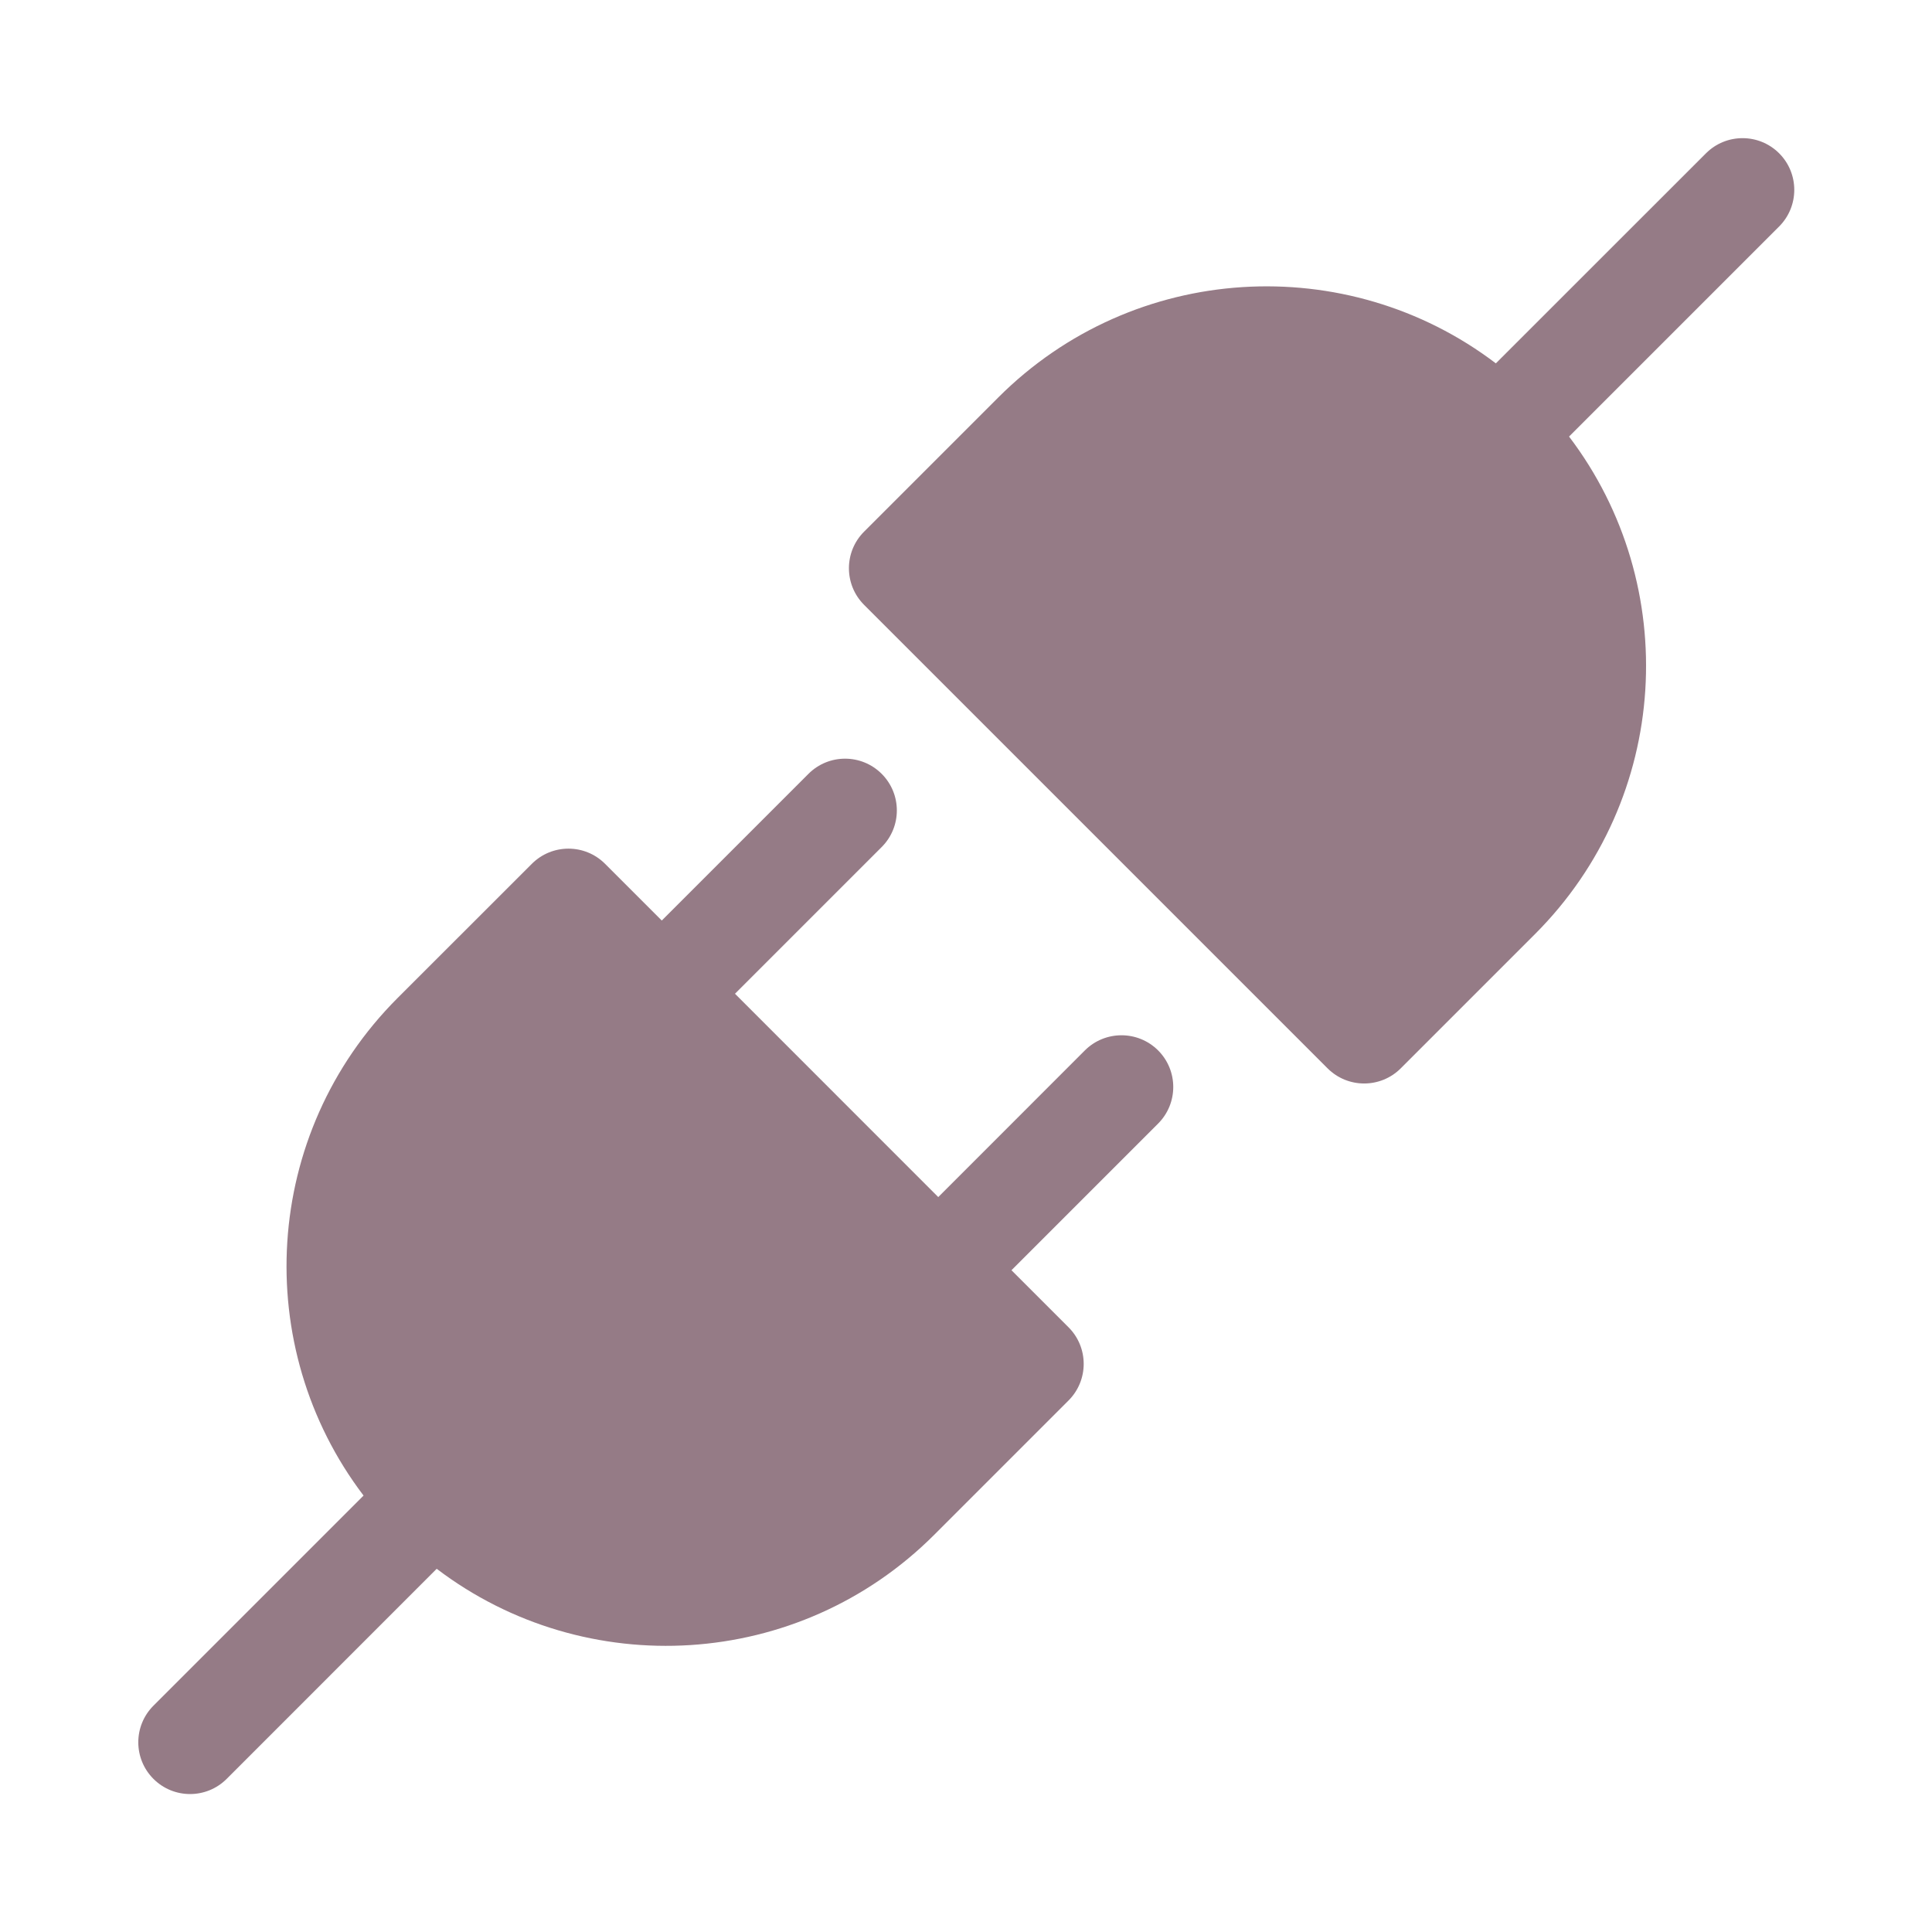
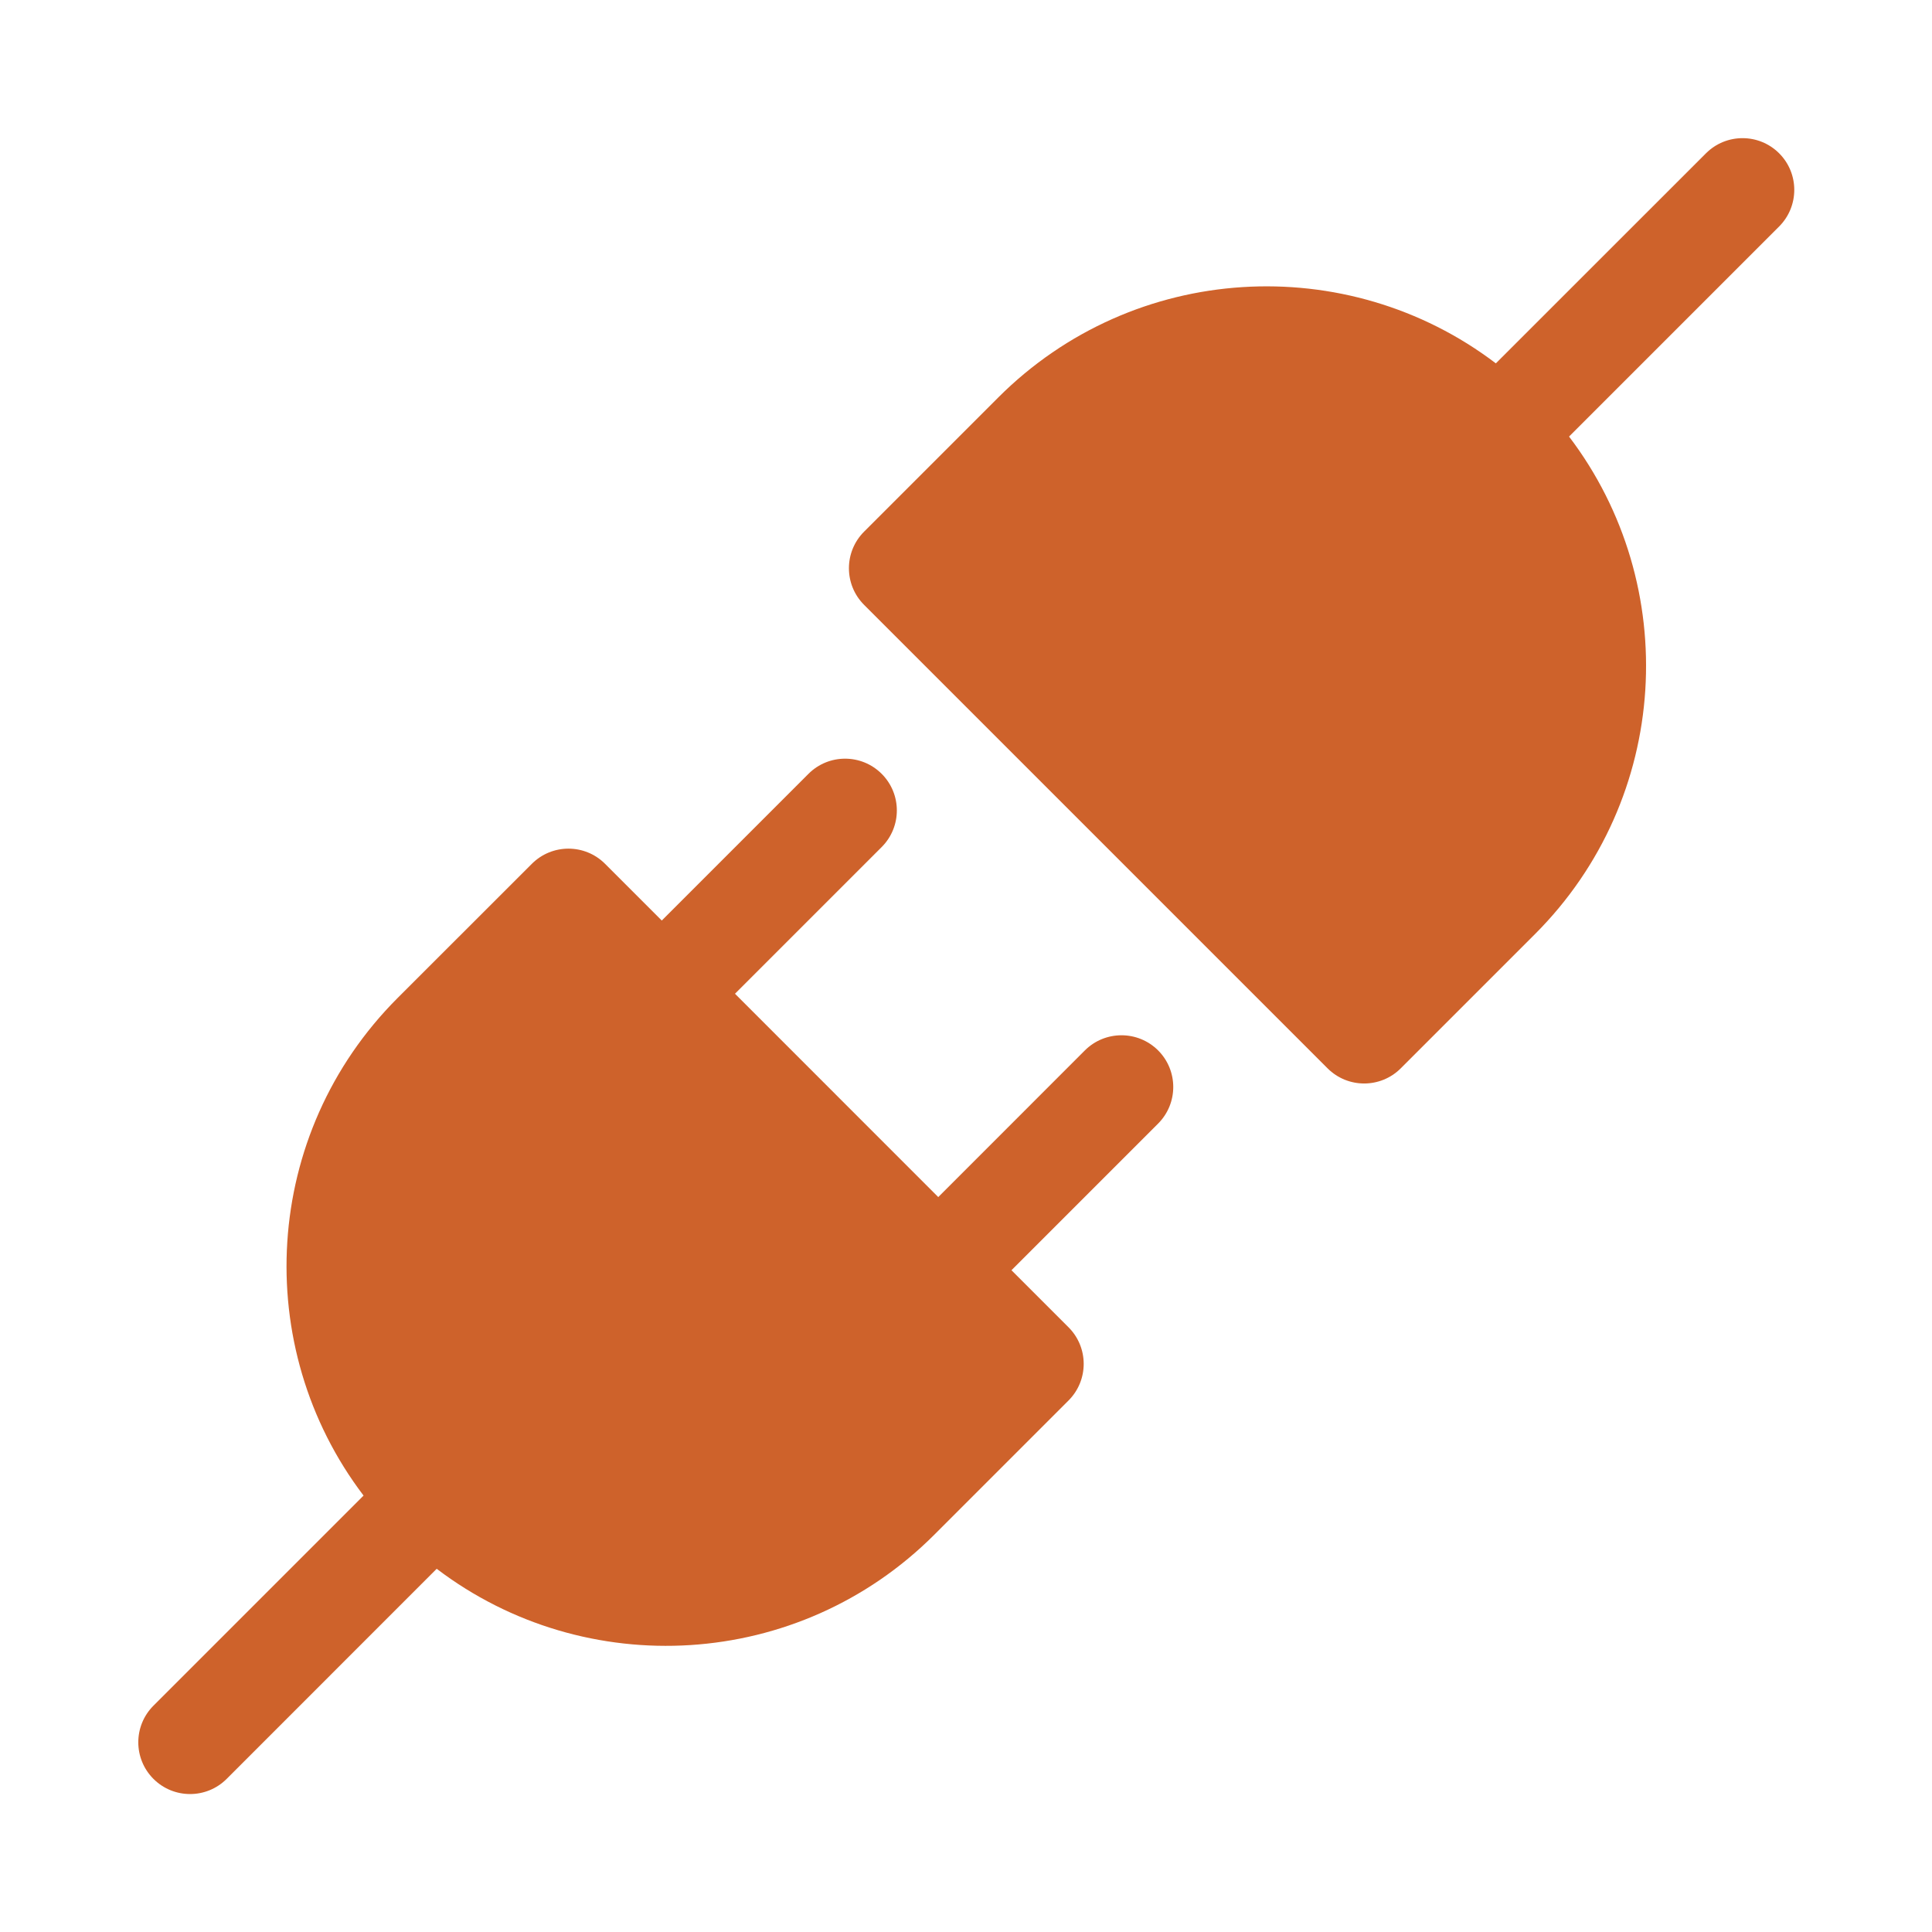
- <svg width="24px" height="24px" viewBox="0 0 28 28" fill="#957B86">
-   <path d="M22.74 6.327C24.378 8.483 24.213 11.571 22.245 13.539L20.301 15.483C20.008 15.776 19.533 15.776 19.24 15.483L12.523 8.766C12.23 8.473 12.23 7.998 12.523 7.705L14.467 5.761C16.435 3.793 19.524 3.628 21.679 5.266L24.724 2.222C25.017 1.929 25.492 1.929 25.785 2.222C26.077 2.514 26.077 2.989 25.785 3.282L22.74 6.327Z" fill="#957B86" />
-   <path d="M12.778 12.276C13.071 11.983 13.071 11.508 12.778 11.215C12.485 10.922 12.01 10.922 11.717 11.215L9.591 13.341L8.769 12.519C8.476 12.226 8.001 12.226 7.708 12.519L5.763 14.463C3.795 16.431 3.631 19.52 5.269 21.675L2.224 24.72C1.931 25.013 1.931 25.488 2.224 25.781C2.517 26.074 2.992 26.074 3.285 25.781L6.329 22.736C8.485 24.375 11.573 24.21 13.541 22.242L15.486 20.297C15.779 20.004 15.779 19.529 15.486 19.236L14.659 18.409L16.784 16.284C17.077 15.991 17.077 15.516 16.784 15.223C16.491 14.931 16.016 14.931 15.723 15.223L13.598 17.349L10.652 14.402L12.778 12.276Z" fill="#957B86" />
+ <svg width="24px" height="24px" viewBox="0 0 28 28" fill="#CE622B">
+   <path d="M22.74 6.327C24.378 8.483 24.213 11.571 22.245 13.539L20.301 15.483C20.008 15.776 19.533 15.776 19.24 15.483L12.523 8.766C12.23 8.473 12.23 7.998 12.523 7.705L14.467 5.761C16.435 3.793 19.524 3.628 21.679 5.266L24.724 2.222C25.017 1.929 25.492 1.929 25.785 2.222C26.077 2.514 26.077 2.989 25.785 3.282L22.74 6.327Z" fill="#CE622B" />
+   <path d="M12.778 12.276C13.071 11.983 13.071 11.508 12.778 11.215C12.485 10.922 12.01 10.922 11.717 11.215L9.591 13.341L8.769 12.519C8.476 12.226 8.001 12.226 7.708 12.519L5.763 14.463C3.795 16.431 3.631 19.52 5.269 21.675L2.224 24.72C1.931 25.013 1.931 25.488 2.224 25.781C2.517 26.074 2.992 26.074 3.285 25.781L6.329 22.736C8.485 24.375 11.573 24.21 13.541 22.242L15.486 20.297C15.779 20.004 15.779 19.529 15.486 19.236L14.659 18.409L16.784 16.284C17.077 15.991 17.077 15.516 16.784 15.223C16.491 14.931 16.016 14.931 15.723 15.223L13.598 17.349L10.652 14.402L12.778 12.276Z" fill="#CE622B" />
</svg>
